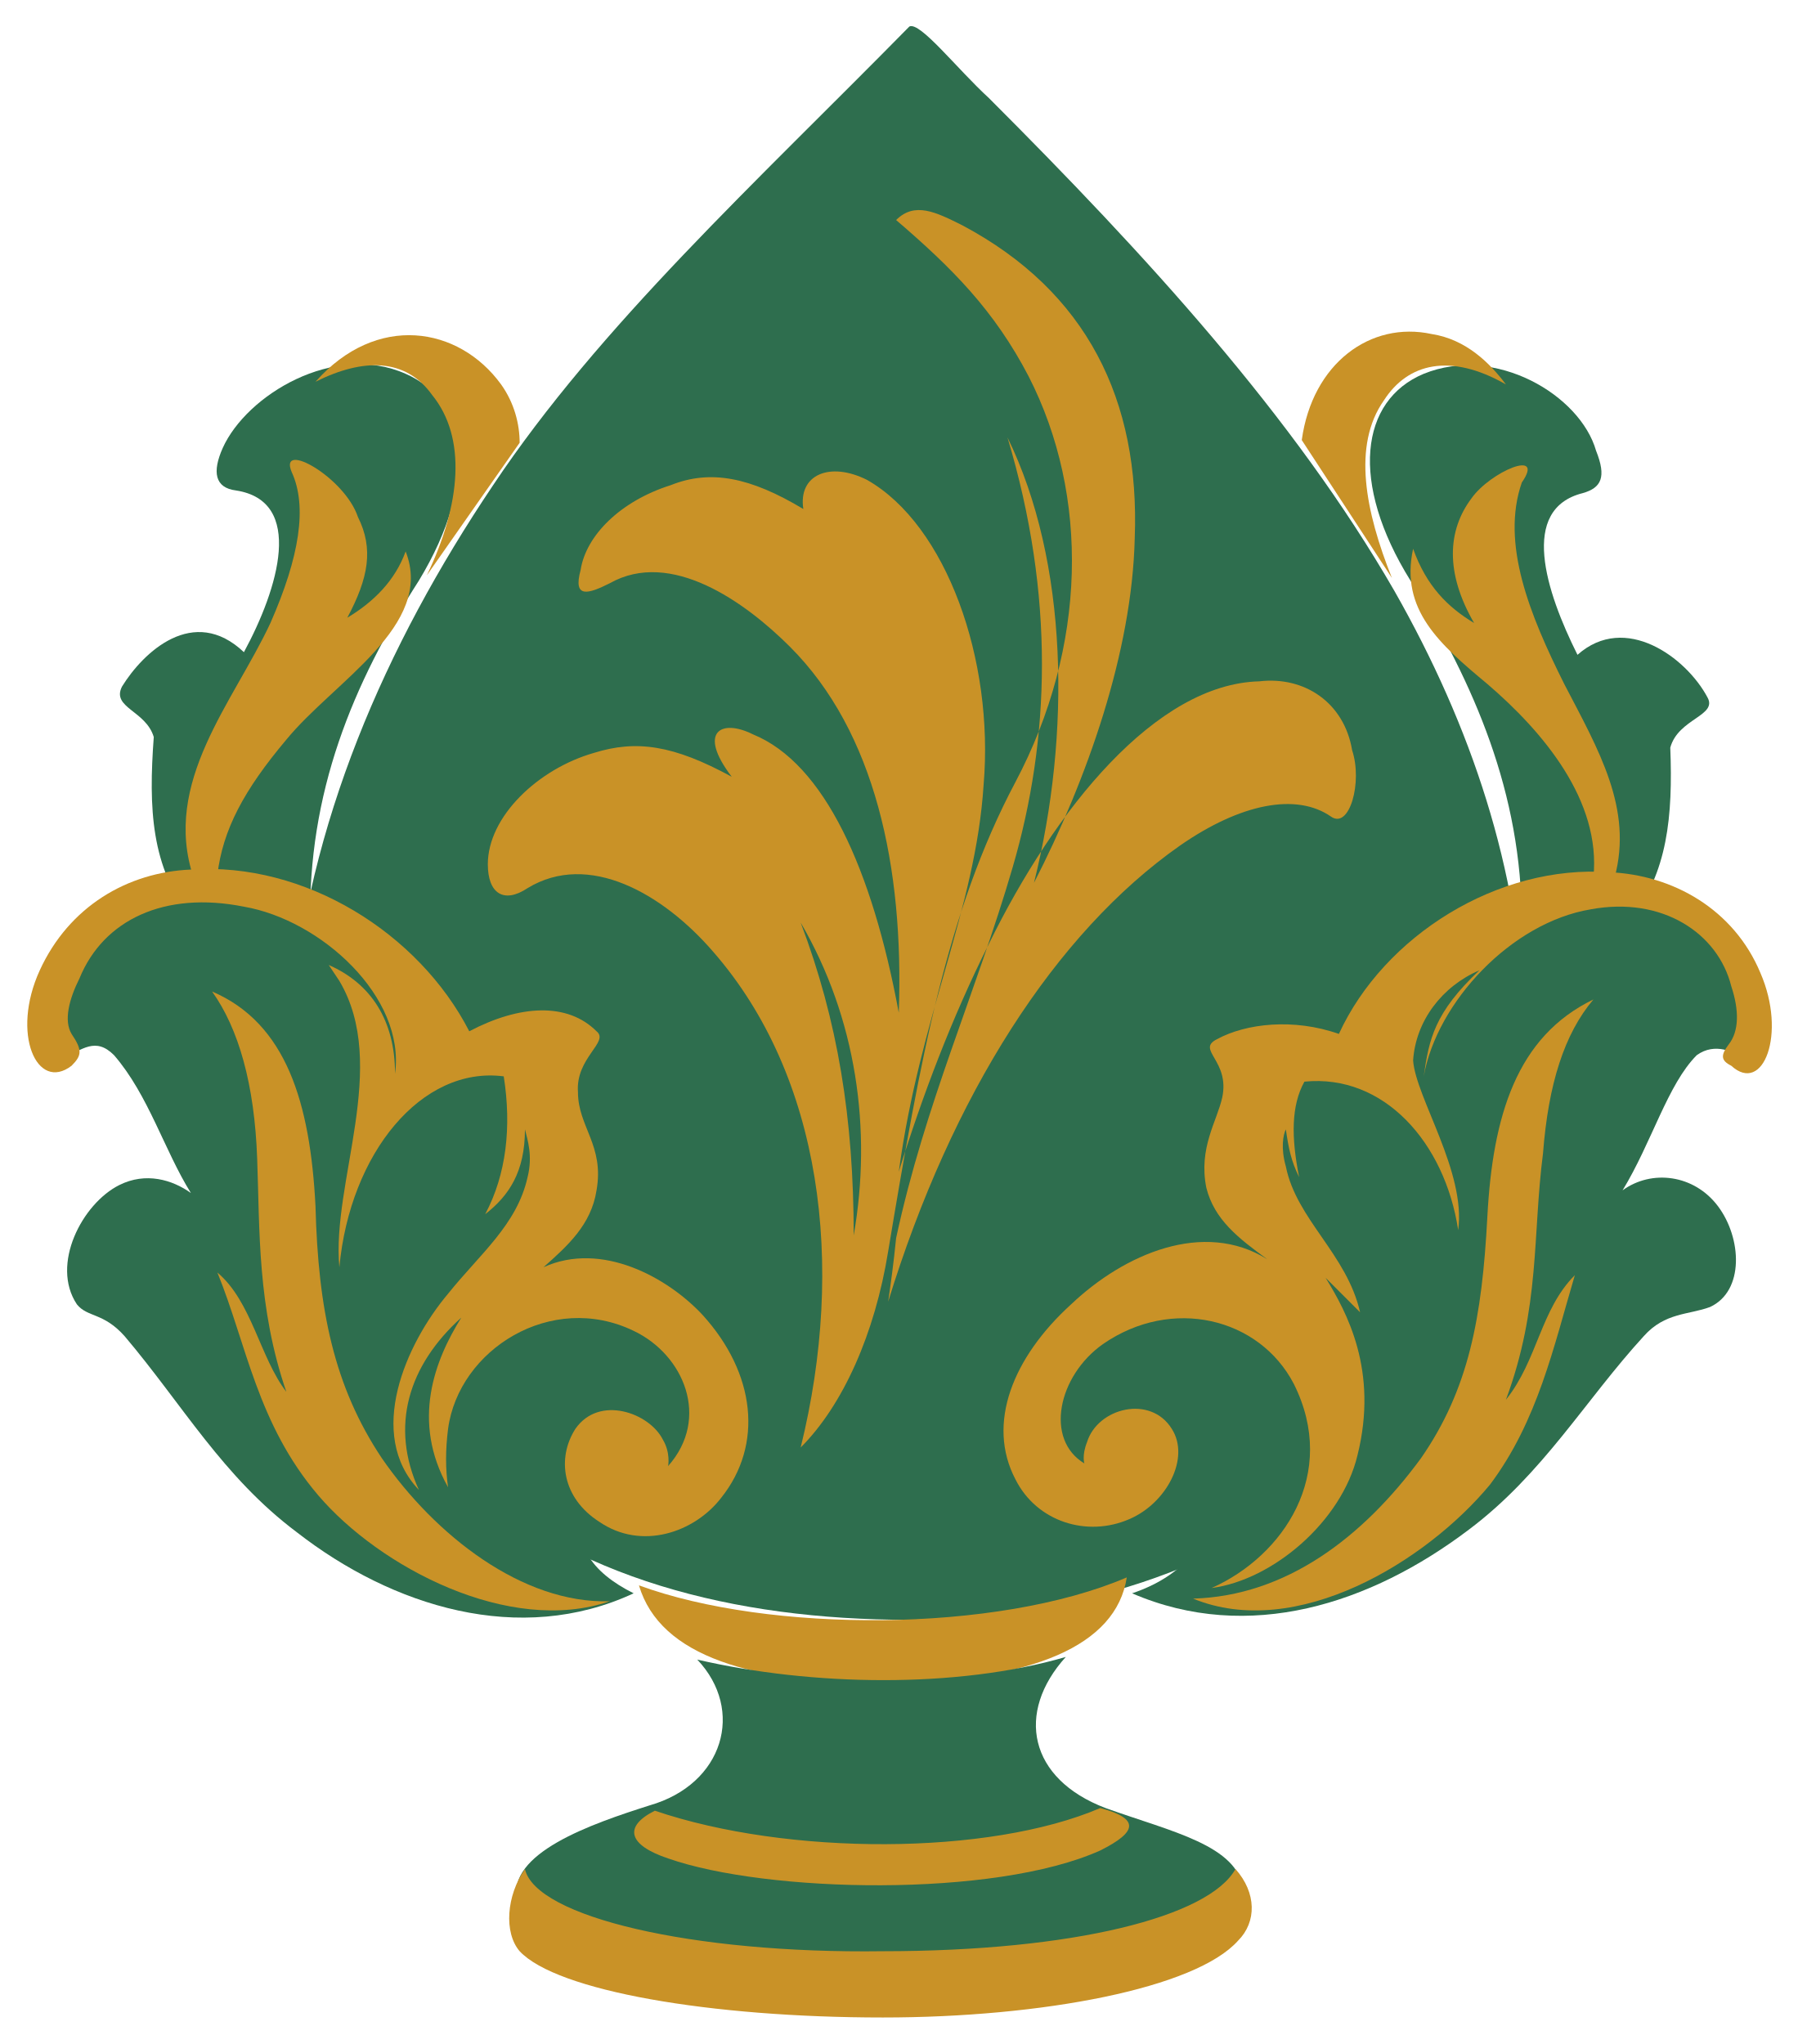
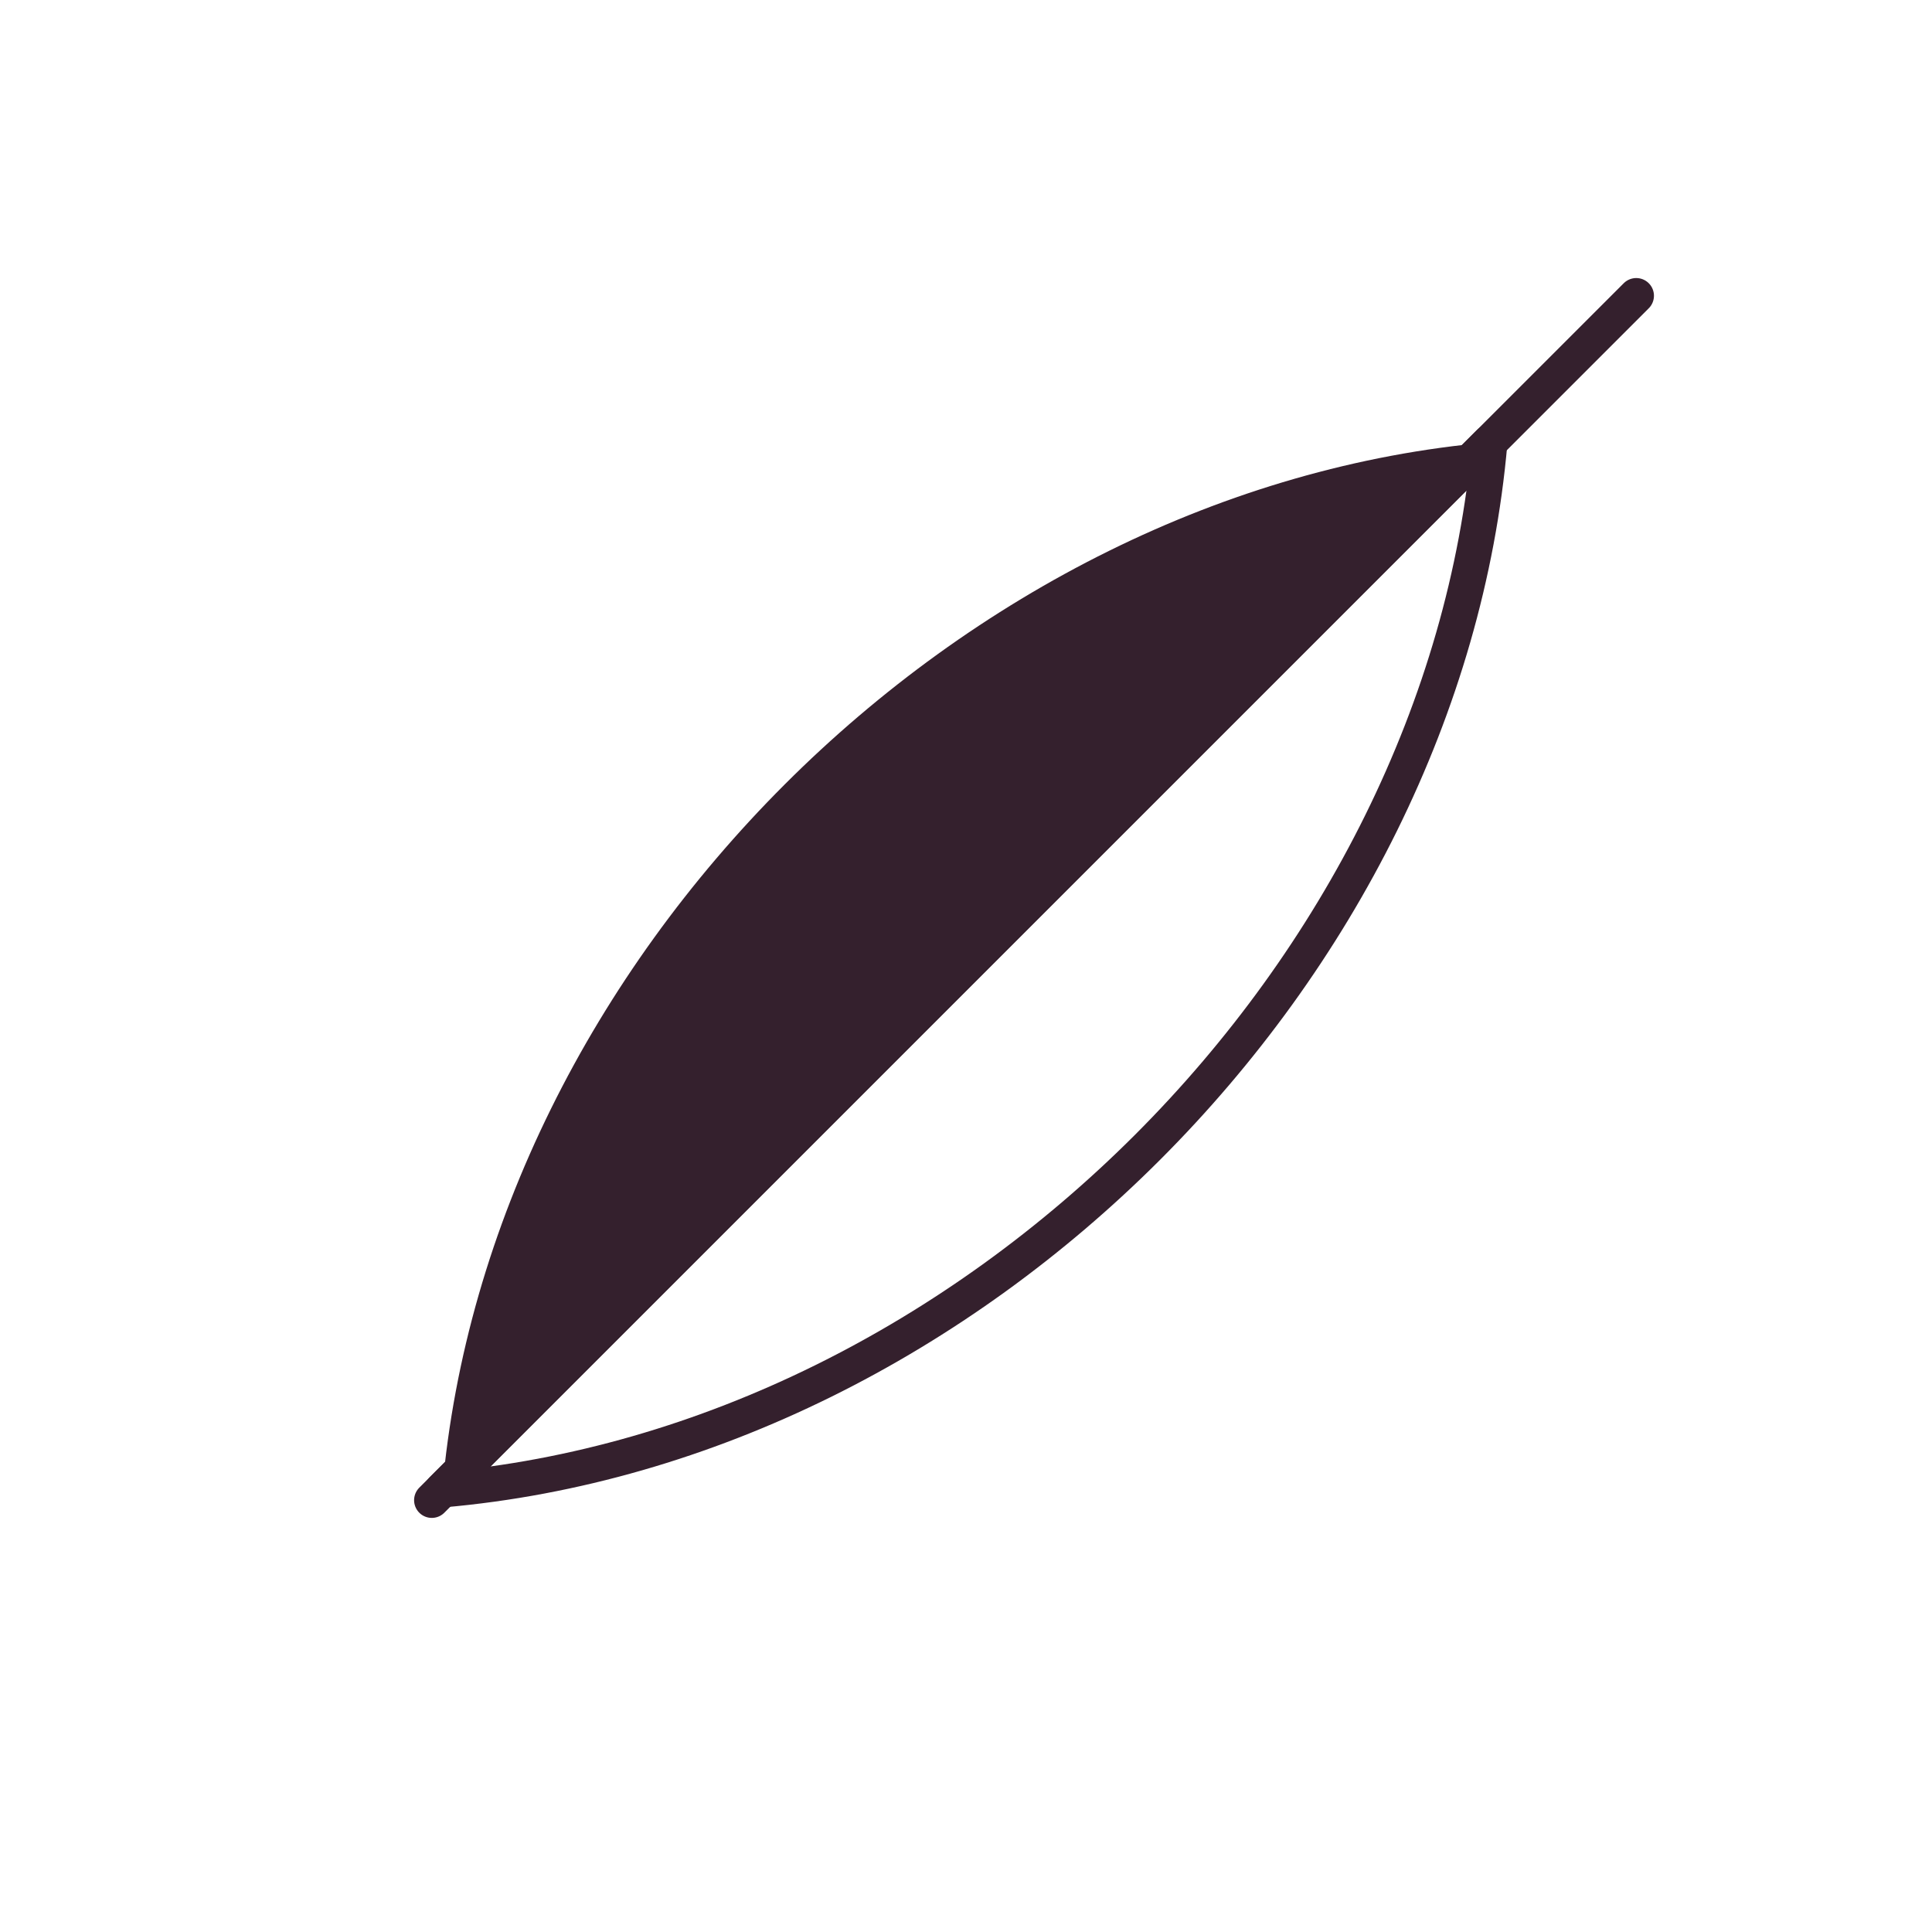
- <svg xmlns="http://www.w3.org/2000/svg" viewBox="167 42 678 771">
-   <g id="pumo">
-     <g id="rear-leaves" fill="#2e6e4e">
-       <path d="M284 391C283 341 300 300 325 261C348 223 343 193 320 183C293 171 260 191 251 211C247 220 248 226 256 227C282 231 272 264 259 288C240 270 221 288 213 301C209 309 222 310 225 320C223 347 224 369 239 388Z" />
-       <path d="M741 390C741 341 723 300 699 261C676 224 680 193 704 183C731 172 763 191 769 212C773 222 771 226 764 228C740 234 750 265 762 289C780 273 803 290 811 305C815 312 800 313 797 324C798 350 796 371 782 389Z" />
-     </g>
-     <g id="rear-leaf-brushwork" fill="#c99227">
-       <path d="M286 186C309 160 340 165 356 187C361 194 363 202 363 209L328 259C341 232 343 207 330 191C320 177 304 177 286 186Z" />
-       <path d="M658 208C662 179 684 163 707 168C720 170 729 179 735 187C714 175 698 179 689 193C677 210 682 235 692 260Z" />
-       <path d="M240 373C228 337 255 307 269 277C280 252 283 233 277 220C272 208 297 222 302 237C308 249 306 260 298 275C308 269 316 261 320 250C331 278 293 299 275 321C259 340 251 355 249 372Z" />
-       <path d="M768 373C771 344 749 318 728 300C710 285 695 272 700 249C705 263 713 271 723 277C712 258 713 242 722 230C729 220 750 211 741 224C733 247 744 274 757 300C770 325 783 347 776 373Z" />
-     </g>
-     <path id="pointed-bud" fill="#2e6e4e" d="M510 52C514 50 528 68 540 79C599 138 655 199 693 265C722 316 740 370 742 427C745 492 719 555 672 597C629 635 571 652 510 653C443 653 383 637 340 598C289 552 270 490 277 425C283 353 312 286 353 225C393 165 452 111 510 52Z" />
-     <g id="bud-painted-acanthus" fill="#c99227">
-       <path d="M505 125C512 118 520 122 530 127C577 152 597 193 595 245C594 288 577 336 557 375C571 319 570 254 547 207C565 267 563 321 549 369C535 417 516 458 505 509C504 519 503 526 502 533C526 455 565 394 612 361C635 345 656 341 669 350C676 355 681 337 677 325C674 307 659 297 642 299C603 300 565 347 540 398C526 426 515 455 506 484C514 425 535 385 538 338C542 291 524 240 494 223C480 216 468 221 470 234C450 222 435 219 420 225C401 231 388 244 386 257C383 268 389 266 397 262C420 249 448 269 465 286C497 318 508 369 506 424C496 370 478 330 451 319C439 313 430 318 443 335C421 323 407 321 391 326C370 332 351 350 351 368C351 379 357 383 366 377C389 363 417 379 436 401C477 448 486 519 469 588C485 572 497 545 502 514C514 442 524 386 550 337C577 286 578 229 555 184C542 159 526 143 505 125Z" />
-       <path d="M469 390C490 426 496 468 489 508C489 464 483 427 469 390Z" fill="#2e6e4e" />
-     </g>
-     <g id="front-leaves" fill="#2e6e4e">
-       <path d="M406 643C363 663 315 648 279 620C251 599 236 572 214 546C206 537 200 539 196 534C186 519 198 496 212 489C222 484 232 487 239 492C229 476 223 455 210 440C203 433 198 438 191 441C177 429 185 405 202 392C226 371 251 372 277 383C306 395 327 415 339 439C357 428 374 428 384 437C379 454 379 471 384 486C382 507 366 521 351 535C373 527 395 527 413 540C437 558 440 584 423 604C414 615 397 617 387 607C382 624 390 635 406 643Z" />
-       <path d="M594 643C638 662 684 647 721 619C749 598 765 570 787 546C795 537 804 538 812 535C825 529 824 509 815 497C806 485 790 483 779 491C790 473 796 451 807 440C814 435 821 439 825 441C839 425 828 403 814 392C792 373 763 374 738 384C708 396 687 418 676 440C658 428 640 428 628 440C636 458 626 465 626 482C627 505 645 519 659 533C638 525 614 527 596 541C573 559 571 583 588 603C598 615 612 617 622 607C625 624 612 637 594 643Z" />
-     </g>
-     <g id="front-leaf-brushwork" fill="#c99227">
-       <path d="M194 444C181 454 171 432 182 408C193 384 215 371 239 370C282 367 325 394 344 431C363 421 381 420 392 431C397 435 384 441 385 454C385 467 395 474 392 491C390 504 381 512 372 520C394 510 419 524 432 538C452 560 455 587 439 607C429 620 409 627 393 616C379 607 377 592 384 581C393 568 412 575 417 585C420 590 419 595 419 595C435 577 425 553 406 544C375 529 340 551 336 581C335 589 335 596 336 603C322 578 331 555 341 539C321 557 314 580 325 604C305 583 320 549 336 530C348 515 362 504 366 486C368 478 366 472 365 468C365 484 359 493 350 500C358 485 360 467 357 448C326 444 299 477 295 520C292 488 314 444 295 412L291 406C307 413 316 427 316 447C320 418 288 389 259 384C229 378 206 389 197 411C193 419 191 427 194 432C198 438 198 440 194 444Z" />
-       <path d="M247 416C275 428 284 458 286 497C287 536 293 565 311 592C331 621 364 647 397 646C359 659 310 633 287 606C264 579 260 549 249 522C262 533 265 554 275 567C264 535 265 506 264 479C263 451 257 430 247 416Z" />
-       <path d="M820 444C832 455 841 432 831 409C821 385 798 372 774 371C732 368 689 395 672 432C655 426 637 428 626 434C618 438 631 442 628 456C626 465 619 475 622 490C625 502 634 509 645 517C621 502 591 515 571 534C549 554 539 579 550 600C558 616 577 622 593 615C607 609 616 592 609 581C601 568 581 573 577 586C575 591 576 594 576 594C561 585 566 561 583 549C609 531 642 539 655 564C672 598 651 629 624 641C647 638 673 616 679 591C687 559 675 537 667 524L680 537C675 515 656 502 652 482C650 475 651 470 652 468C653 475 654 480 657 486C654 471 654 459 659 450C689 447 712 473 717 506C720 484 701 456 700 442C701 427 711 414 725 408C708 424 706 434 704 448C709 420 737 390 767 385C794 380 815 394 820 414C823 423 823 431 819 436C816 440 816 442 820 444Z" />
-       <path d="M768 419C739 433 730 463 728 501C726 539 721 566 703 592C681 622 652 644 617 645C656 661 705 631 729 602C747 578 753 550 761 523C748 536 747 555 735 570C748 535 745 508 749 477C751 451 757 432 768 419Z" />
-     </g>
-     <g id="round-foot">
-       <path fill="#c99227" d="M408 640C457 658 543 658 592 637C588 663 556 676 502 677C451 677 416 667 408 640Z" />
-       <path fill="#2e6e4e" d="M430 668C473 678 528 679 569 667C550 688 555 713 584 724C609 733 634 738 636 755C638 777 582 789 504 790C428 791 366 781 362 759C358 741 390 730 412 723C440 715 448 687 430 668Z" />
-       <path fill="#c99227" d="M414 725C464 742 540 742 582 724C597 728 596 733 582 740C542 758 456 756 419 743C404 738 402 731 414 725Z" />
-       <path fill="#c99227" d="M365 747C369 765 428 779 500 778C572 778 623 765 633 747C641 756 641 767 634 774C618 792 560 803 500 803C435 803 377 793 363 778C357 771 358 757 365 747Z" />
-     </g>
-   </g>
+ <svg xmlns="http://www.w3.org/2000/svg" viewBox="0 0 120 120" fill="none">
+   <path d="M27.47 92.53 C30.34 59.61 59.61 30.34 92.53 27.47 Z" fill="#34202d" />
+   <path d="M27.47 92.53 C60.39 89.66 89.66 60.39 92.53 27.47 Z" stroke="#34202d" stroke-width="2.2" stroke-linejoin="round" />
+   <path d="M26.82 93.18 L101.63 18.37" stroke="#34202d" stroke-width="2.2" stroke-linecap="round" />
</svg>
